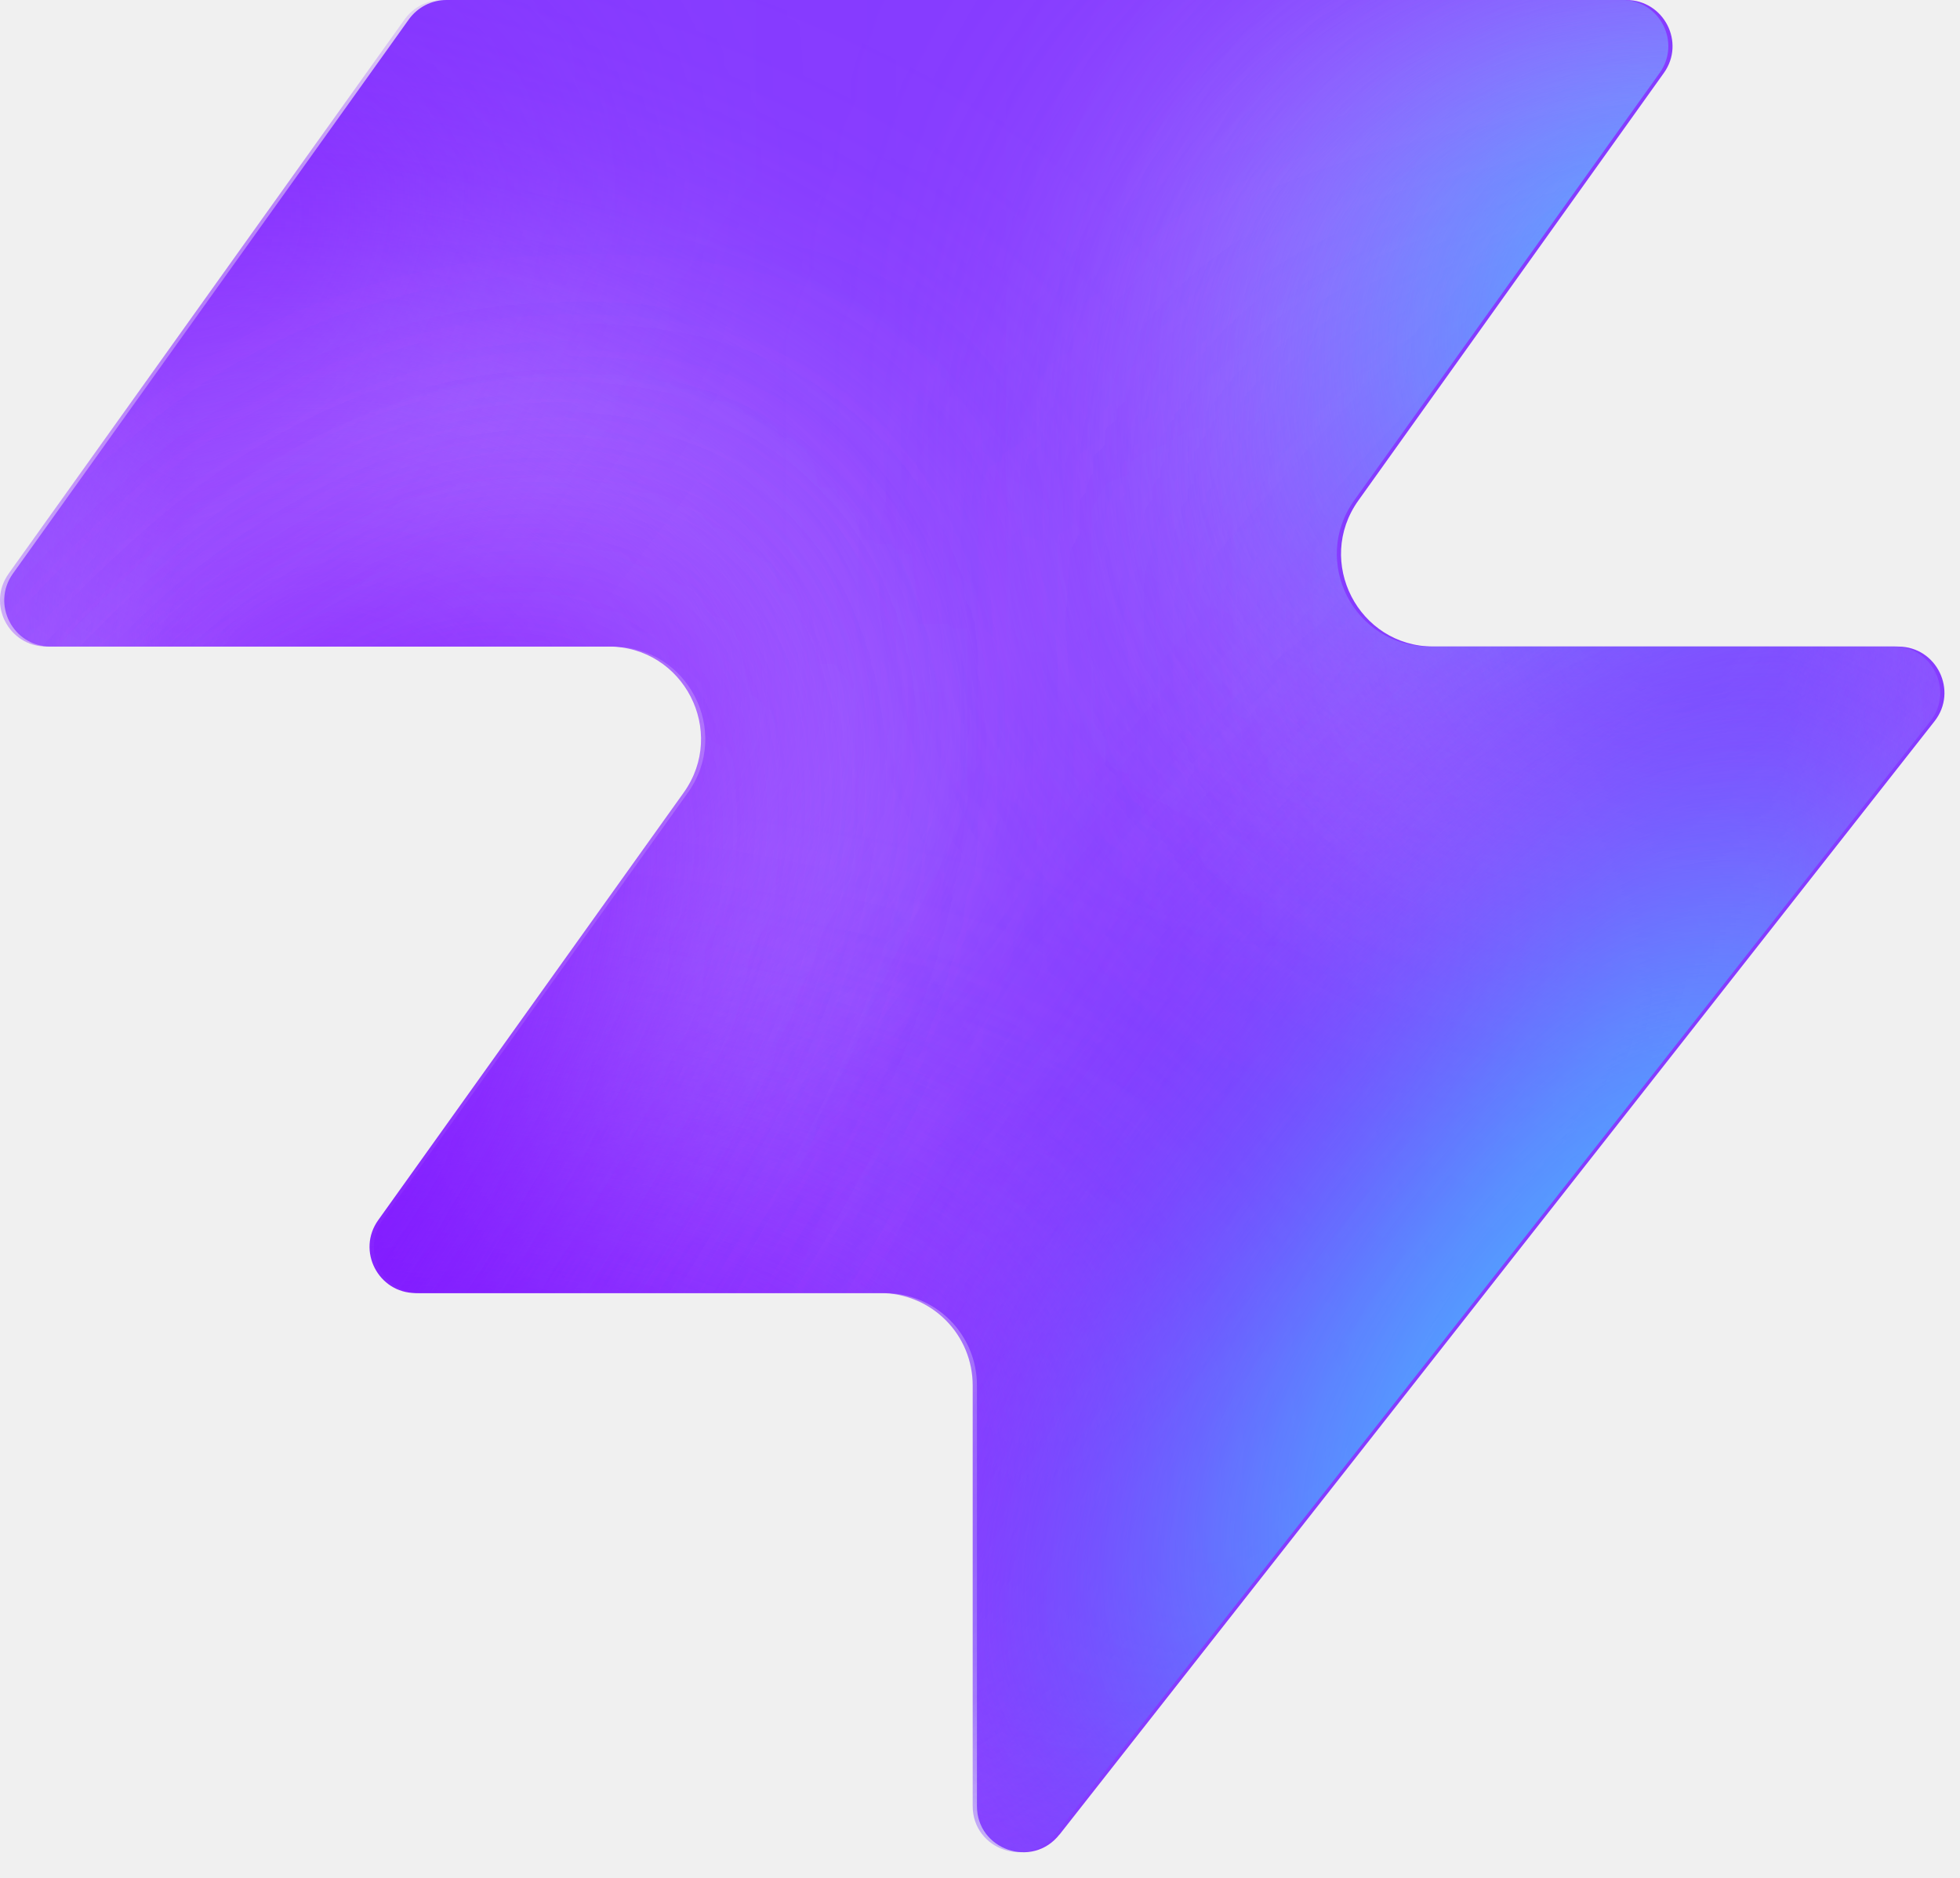
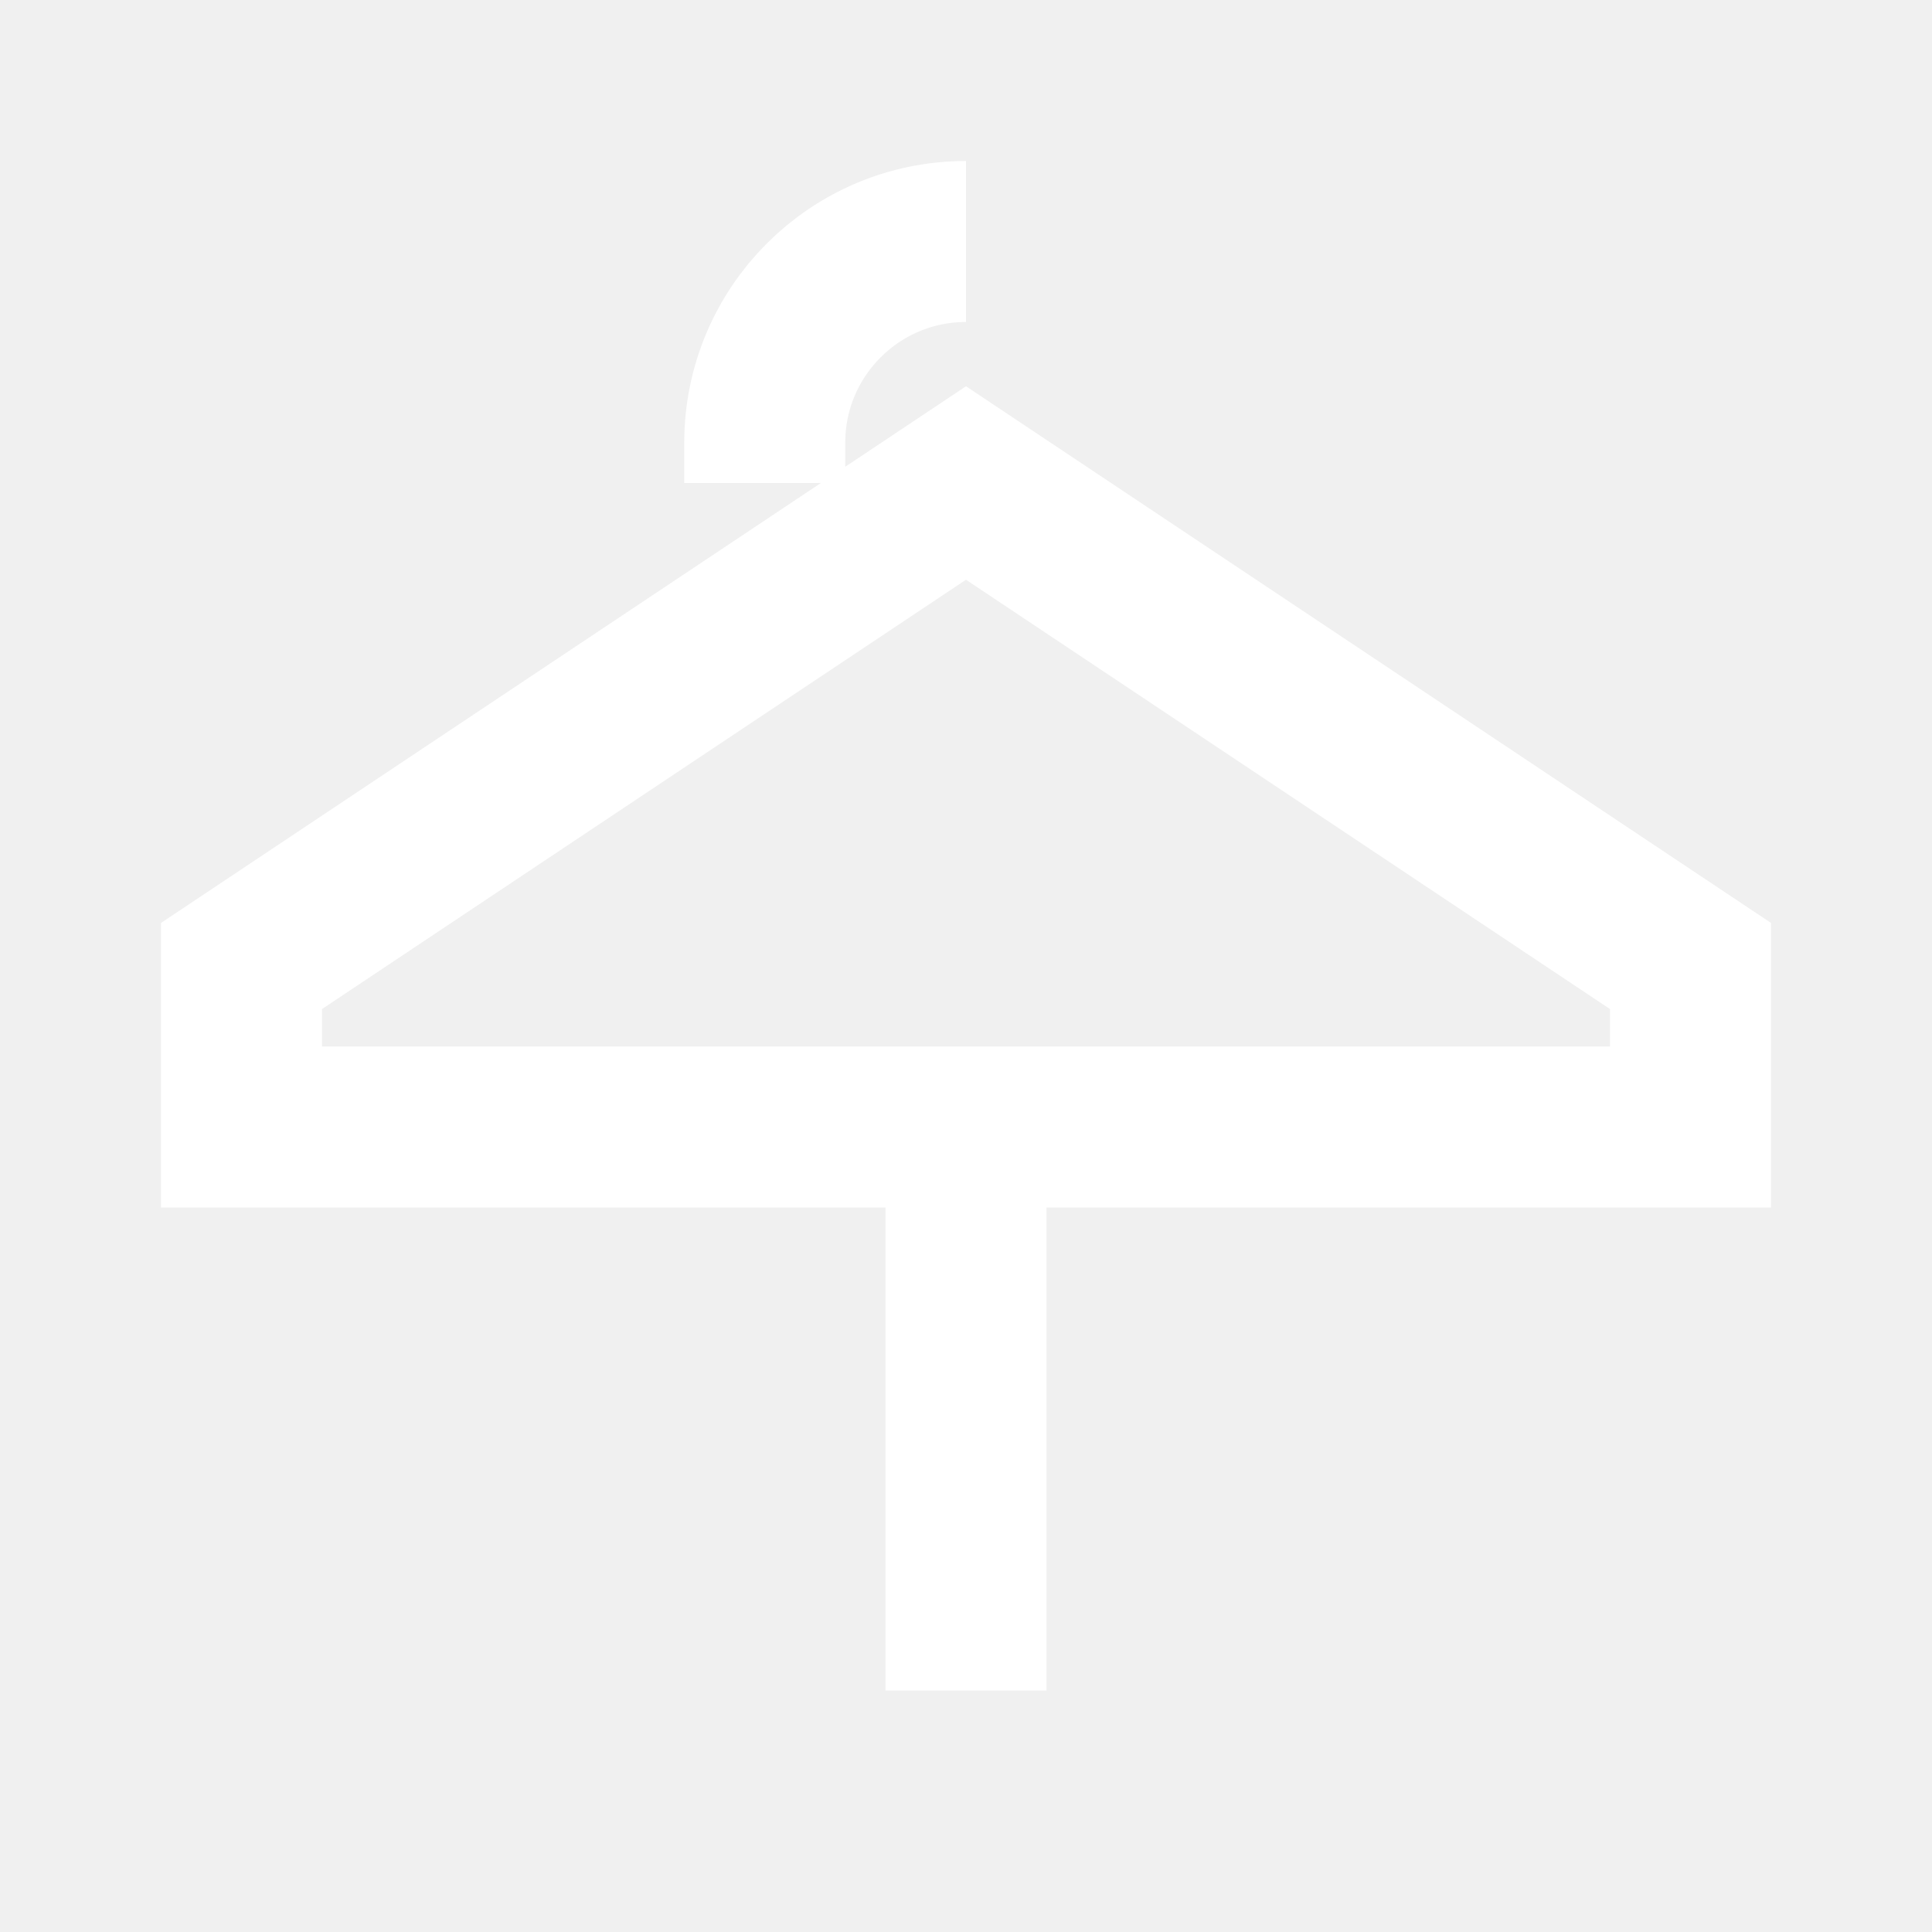
- <svg xmlns="http://www.w3.org/2000/svg" width="48" height="46" fill="none" viewBox="0 0 48 46">
-   <path fill="#863bff" d="M25.946 44.938c-.664.845-2.021.375-2.021-.698V33.937a2.26 2.26 0 0 0-2.262-2.262H10.287c-.92 0-1.456-1.04-.92-1.788l7.48-10.471c1.07-1.497 0-3.578-1.842-3.578H1.237c-.92 0-1.456-1.04-.92-1.788L10.013.474c.214-.297.556-.474.92-.474h28.894c.92 0 1.456 1.04.92 1.788l-7.48 10.471c-1.07 1.498 0 3.579 1.842 3.579h11.377c.943 0 1.473 1.088.89 1.83L25.947 44.94z" style="fill:#863bff;fill:color(display-p3 .525 .23 1);fill-opacity:1" />
-   <mask id="a" width="48" height="46" x="0" y="0" maskUnits="userSpaceOnUse" style="mask-type:alpha">
-     <path fill="#000" d="M25.842 44.938c-.664.844-2.021.375-2.021-.698V33.937a2.26 2.26 0 0 0-2.262-2.262H10.183c-.92 0-1.456-1.04-.92-1.788l7.48-10.471c1.07-1.498 0-3.579-1.842-3.579H1.133c-.92 0-1.456-1.04-.92-1.787L9.91.473c.214-.297.556-.474.92-.474h28.894c.92 0 1.456 1.04.92 1.788l-7.48 10.471c-1.07 1.498 0 3.578 1.842 3.578h11.377c.943 0 1.473 1.088.89 1.832L25.843 44.94z" style="fill:#000;fill-opacity:1" />
-   </mask>
-   <g mask="url(#a)">
-     <g filter="url(#b)">
-       <ellipse cx="5.508" cy="14.704" fill="#ede6ff" rx="5.508" ry="14.704" style="fill:#ede6ff;fill:color(display-p3 .927 .903 1);fill-opacity:1" transform="matrix(.00324 1 1 -.00324 -4.47 31.516)" />
-     </g>
-     <g filter="url(#c)">
-       <ellipse cx="10.399" cy="29.851" fill="#ede6ff" rx="10.399" ry="29.851" style="fill:#ede6ff;fill:color(display-p3 .927 .903 1);fill-opacity:1" transform="matrix(.00324 1 1 -.00324 -39.328 7.883)" />
-     </g>
-     <g filter="url(#d)">
-       <ellipse cx="5.508" cy="30.487" fill="#7e14ff" rx="5.508" ry="30.487" style="fill:#7e14ff;fill:color(display-p3 .492 .077 1);fill-opacity:1" transform="rotate(89.814 -25.913 -14.639)scale(1 -1)" />
-     </g>
-     <g filter="url(#e)">
-       <ellipse cx="5.508" cy="30.599" fill="#7e14ff" rx="5.508" ry="30.599" style="fill:#7e14ff;fill:color(display-p3 .492 .077 1);fill-opacity:1" transform="rotate(89.814 -32.644 -3.334)scale(1 -1)" />
-     </g>
-     <g filter="url(#f)">
-       <ellipse cx="5.508" cy="30.599" fill="#7e14ff" rx="5.508" ry="30.599" style="fill:#7e14ff;fill:color(display-p3 .492 .077 1);fill-opacity:1" transform="matrix(.00324 1 1 -.00324 -34.34 30.47)" />
-     </g>
-     <g filter="url(#g)">
-       <ellipse cx="14.072" cy="22.078" fill="#ede6ff" rx="14.072" ry="22.078" style="fill:#ede6ff;fill:color(display-p3 .927 .903 1);fill-opacity:1" transform="rotate(93.35 24.506 48.493)scale(-1 1)" />
-     </g>
-     <g filter="url(#h)">
-       <ellipse cx="3.47" cy="21.501" fill="#7e14ff" rx="3.47" ry="21.501" style="fill:#7e14ff;fill:color(display-p3 .492 .077 1);fill-opacity:1" transform="rotate(89.009 28.708 47.59)scale(-1 1)" />
-     </g>
-     <g filter="url(#i)">
-       <ellipse cx="3.47" cy="21.501" fill="#7e14ff" rx="3.47" ry="21.501" style="fill:#7e14ff;fill:color(display-p3 .492 .077 1);fill-opacity:1" transform="rotate(89.009 28.708 47.59)scale(-1 1)" />
-     </g>
-     <g filter="url(#j)">
-       <ellipse cx=".387" cy="8.972" fill="#7e14ff" rx="4.407" ry="29.108" style="fill:#7e14ff;fill:color(display-p3 .492 .077 1);fill-opacity:1" transform="rotate(39.51 .387 8.972)" />
-     </g>
-     <g filter="url(#k)">
-       <ellipse cx="47.523" cy="-6.092" fill="#7e14ff" rx="4.407" ry="29.108" style="fill:#7e14ff;fill:color(display-p3 .492 .077 1);fill-opacity:1" transform="rotate(37.892 47.523 -6.092)" />
-     </g>
-     <g filter="url(#l)">
-       <ellipse cx="41.412" cy="6.333" fill="#47bfff" rx="5.971" ry="9.665" style="fill:#47bfff;fill:color(display-p3 .28 .748 1);fill-opacity:1" transform="rotate(37.892 41.412 6.333)" />
-     </g>
-     <g filter="url(#m)">
-       <ellipse cx="-1.879" cy="38.332" fill="#7e14ff" rx="4.407" ry="29.108" style="fill:#7e14ff;fill:color(display-p3 .492 .077 1);fill-opacity:1" transform="rotate(37.892 -1.88 38.332)" />
-     </g>
-     <g filter="url(#n)">
-       <ellipse cx="-1.879" cy="38.332" fill="#7e14ff" rx="4.407" ry="29.108" style="fill:#7e14ff;fill:color(display-p3 .492 .077 1);fill-opacity:1" transform="rotate(37.892 -1.88 38.332)" />
-     </g>
-     <g filter="url(#o)">
-       <ellipse cx="35.651" cy="29.907" fill="#7e14ff" rx="4.407" ry="29.108" style="fill:#7e14ff;fill:color(display-p3 .492 .077 1);fill-opacity:1" transform="rotate(37.892 35.651 29.907)" />
-     </g>
-     <g filter="url(#p)">
-       <ellipse cx="38.418" cy="32.4" fill="#47bfff" rx="5.971" ry="15.297" style="fill:#47bfff;fill:color(display-p3 .28 .748 1);fill-opacity:1" transform="rotate(37.892 38.418 32.4)" />
-     </g>
-   </g>
-   <defs>
-     <filter id="b" width="60.045" height="41.654" x="-19.77" y="16.149" color-interpolation-filters="sRGB" filterUnits="userSpaceOnUse">
-       <feFlood flood-opacity="0" result="BackgroundImageFix" />
-       <feBlend in="SourceGraphic" in2="BackgroundImageFix" result="shape" />
-       <feGaussianBlur result="effect1_foregroundBlur_2002_17158" stdDeviation="7.659" />
-     </filter>
-     <filter id="c" width="90.34" height="51.437" x="-54.613" y="-7.533" color-interpolation-filters="sRGB" filterUnits="userSpaceOnUse">
-       <feFlood flood-opacity="0" result="BackgroundImageFix" />
-       <feBlend in="SourceGraphic" in2="BackgroundImageFix" result="shape" />
-       <feGaussianBlur result="effect1_foregroundBlur_2002_17158" stdDeviation="7.659" />
-     </filter>
-     <filter id="d" width="79.355" height="29.4" x="-49.64" y="2.03" color-interpolation-filters="sRGB" filterUnits="userSpaceOnUse">
-       <feFlood flood-opacity="0" result="BackgroundImageFix" />
-       <feBlend in="SourceGraphic" in2="BackgroundImageFix" result="shape" />
-       <feGaussianBlur result="effect1_foregroundBlur_2002_17158" stdDeviation="4.596" />
-     </filter>
-     <filter id="e" width="79.579" height="29.4" x="-45.045" y="20.029" color-interpolation-filters="sRGB" filterUnits="userSpaceOnUse">
-       <feFlood flood-opacity="0" result="BackgroundImageFix" />
-       <feBlend in="SourceGraphic" in2="BackgroundImageFix" result="shape" />
-       <feGaussianBlur result="effect1_foregroundBlur_2002_17158" stdDeviation="4.596" />
-     </filter>
-     <filter id="f" width="79.579" height="29.4" x="-43.513" y="21.178" color-interpolation-filters="sRGB" filterUnits="userSpaceOnUse">
-       <feFlood flood-opacity="0" result="BackgroundImageFix" />
-       <feBlend in="SourceGraphic" in2="BackgroundImageFix" result="shape" />
-       <feGaussianBlur result="effect1_foregroundBlur_2002_17158" stdDeviation="4.596" />
-     </filter>
-     <filter id="g" width="74.749" height="58.852" x="15.756" y="-17.901" color-interpolation-filters="sRGB" filterUnits="userSpaceOnUse">
-       <feFlood flood-opacity="0" result="BackgroundImageFix" />
-       <feBlend in="SourceGraphic" in2="BackgroundImageFix" result="shape" />
-       <feGaussianBlur result="effect1_foregroundBlur_2002_17158" stdDeviation="7.659" />
-     </filter>
-     <filter id="h" width="61.377" height="25.362" x="23.548" y="2.284" color-interpolation-filters="sRGB" filterUnits="userSpaceOnUse">
-       <feFlood flood-opacity="0" result="BackgroundImageFix" />
-       <feBlend in="SourceGraphic" in2="BackgroundImageFix" result="shape" />
-       <feGaussianBlur result="effect1_foregroundBlur_2002_17158" stdDeviation="4.596" />
-     </filter>
-     <filter id="i" width="61.377" height="25.362" x="23.548" y="2.284" color-interpolation-filters="sRGB" filterUnits="userSpaceOnUse">
-       <feFlood flood-opacity="0" result="BackgroundImageFix" />
-       <feBlend in="SourceGraphic" in2="BackgroundImageFix" result="shape" />
-       <feGaussianBlur result="effect1_foregroundBlur_2002_17158" stdDeviation="4.596" />
-     </filter>
-     <filter id="j" width="56.045" height="63.649" x="-27.636" y="-22.853" color-interpolation-filters="sRGB" filterUnits="userSpaceOnUse">
-       <feFlood flood-opacity="0" result="BackgroundImageFix" />
-       <feBlend in="SourceGraphic" in2="BackgroundImageFix" result="shape" />
-       <feGaussianBlur result="effect1_foregroundBlur_2002_17158" stdDeviation="4.596" />
-     </filter>
-     <filter id="k" width="54.814" height="64.646" x="20.116" y="-38.415" color-interpolation-filters="sRGB" filterUnits="userSpaceOnUse">
-       <feFlood flood-opacity="0" result="BackgroundImageFix" />
-       <feBlend in="SourceGraphic" in2="BackgroundImageFix" result="shape" />
-       <feGaussianBlur result="effect1_foregroundBlur_2002_17158" stdDeviation="4.596" />
-     </filter>
-     <filter id="l" width="33.541" height="35.313" x="24.641" y="-11.323" color-interpolation-filters="sRGB" filterUnits="userSpaceOnUse">
-       <feFlood flood-opacity="0" result="BackgroundImageFix" />
-       <feBlend in="SourceGraphic" in2="BackgroundImageFix" result="shape" />
-       <feGaussianBlur result="effect1_foregroundBlur_2002_17158" stdDeviation="4.596" />
-     </filter>
-     <filter id="m" width="54.814" height="64.646" x="-29.286" y="6.009" color-interpolation-filters="sRGB" filterUnits="userSpaceOnUse">
-       <feFlood flood-opacity="0" result="BackgroundImageFix" />
-       <feBlend in="SourceGraphic" in2="BackgroundImageFix" result="shape" />
-       <feGaussianBlur result="effect1_foregroundBlur_2002_17158" stdDeviation="4.596" />
-     </filter>
-     <filter id="n" width="54.814" height="64.646" x="-29.286" y="6.009" color-interpolation-filters="sRGB" filterUnits="userSpaceOnUse">
-       <feFlood flood-opacity="0" result="BackgroundImageFix" />
-       <feBlend in="SourceGraphic" in2="BackgroundImageFix" result="shape" />
-       <feGaussianBlur result="effect1_foregroundBlur_2002_17158" stdDeviation="4.596" />
-     </filter>
-     <filter id="o" width="54.814" height="64.646" x="8.244" y="-2.416" color-interpolation-filters="sRGB" filterUnits="userSpaceOnUse">
-       <feFlood flood-opacity="0" result="BackgroundImageFix" />
-       <feBlend in="SourceGraphic" in2="BackgroundImageFix" result="shape" />
-       <feGaussianBlur result="effect1_foregroundBlur_2002_17158" stdDeviation="4.596" />
-     </filter>
-     <filter id="p" width="39.409" height="43.623" x="18.713" y="10.588" color-interpolation-filters="sRGB" filterUnits="userSpaceOnUse">
-       <feFlood flood-opacity="0" result="BackgroundImageFix" />
-       <feBlend in="SourceGraphic" in2="BackgroundImageFix" result="shape" />
-       <feGaussianBlur result="effect1_foregroundBlur_2002_17158" stdDeviation="4.596" />
-     </filter>
-   </defs>
+ <svg xmlns="http://www.w3.org/2000/svg" viewBox="0 0 24 24" fill="none" stroke="#ffffff" stroke-width="2">
+   <path d="M12 3a2.5 2.5 0 0 0-2.5 2.5v.5M12 6l-9 6v2h18v-2z" />
+   <path d="M12 14v7" />
</svg>
